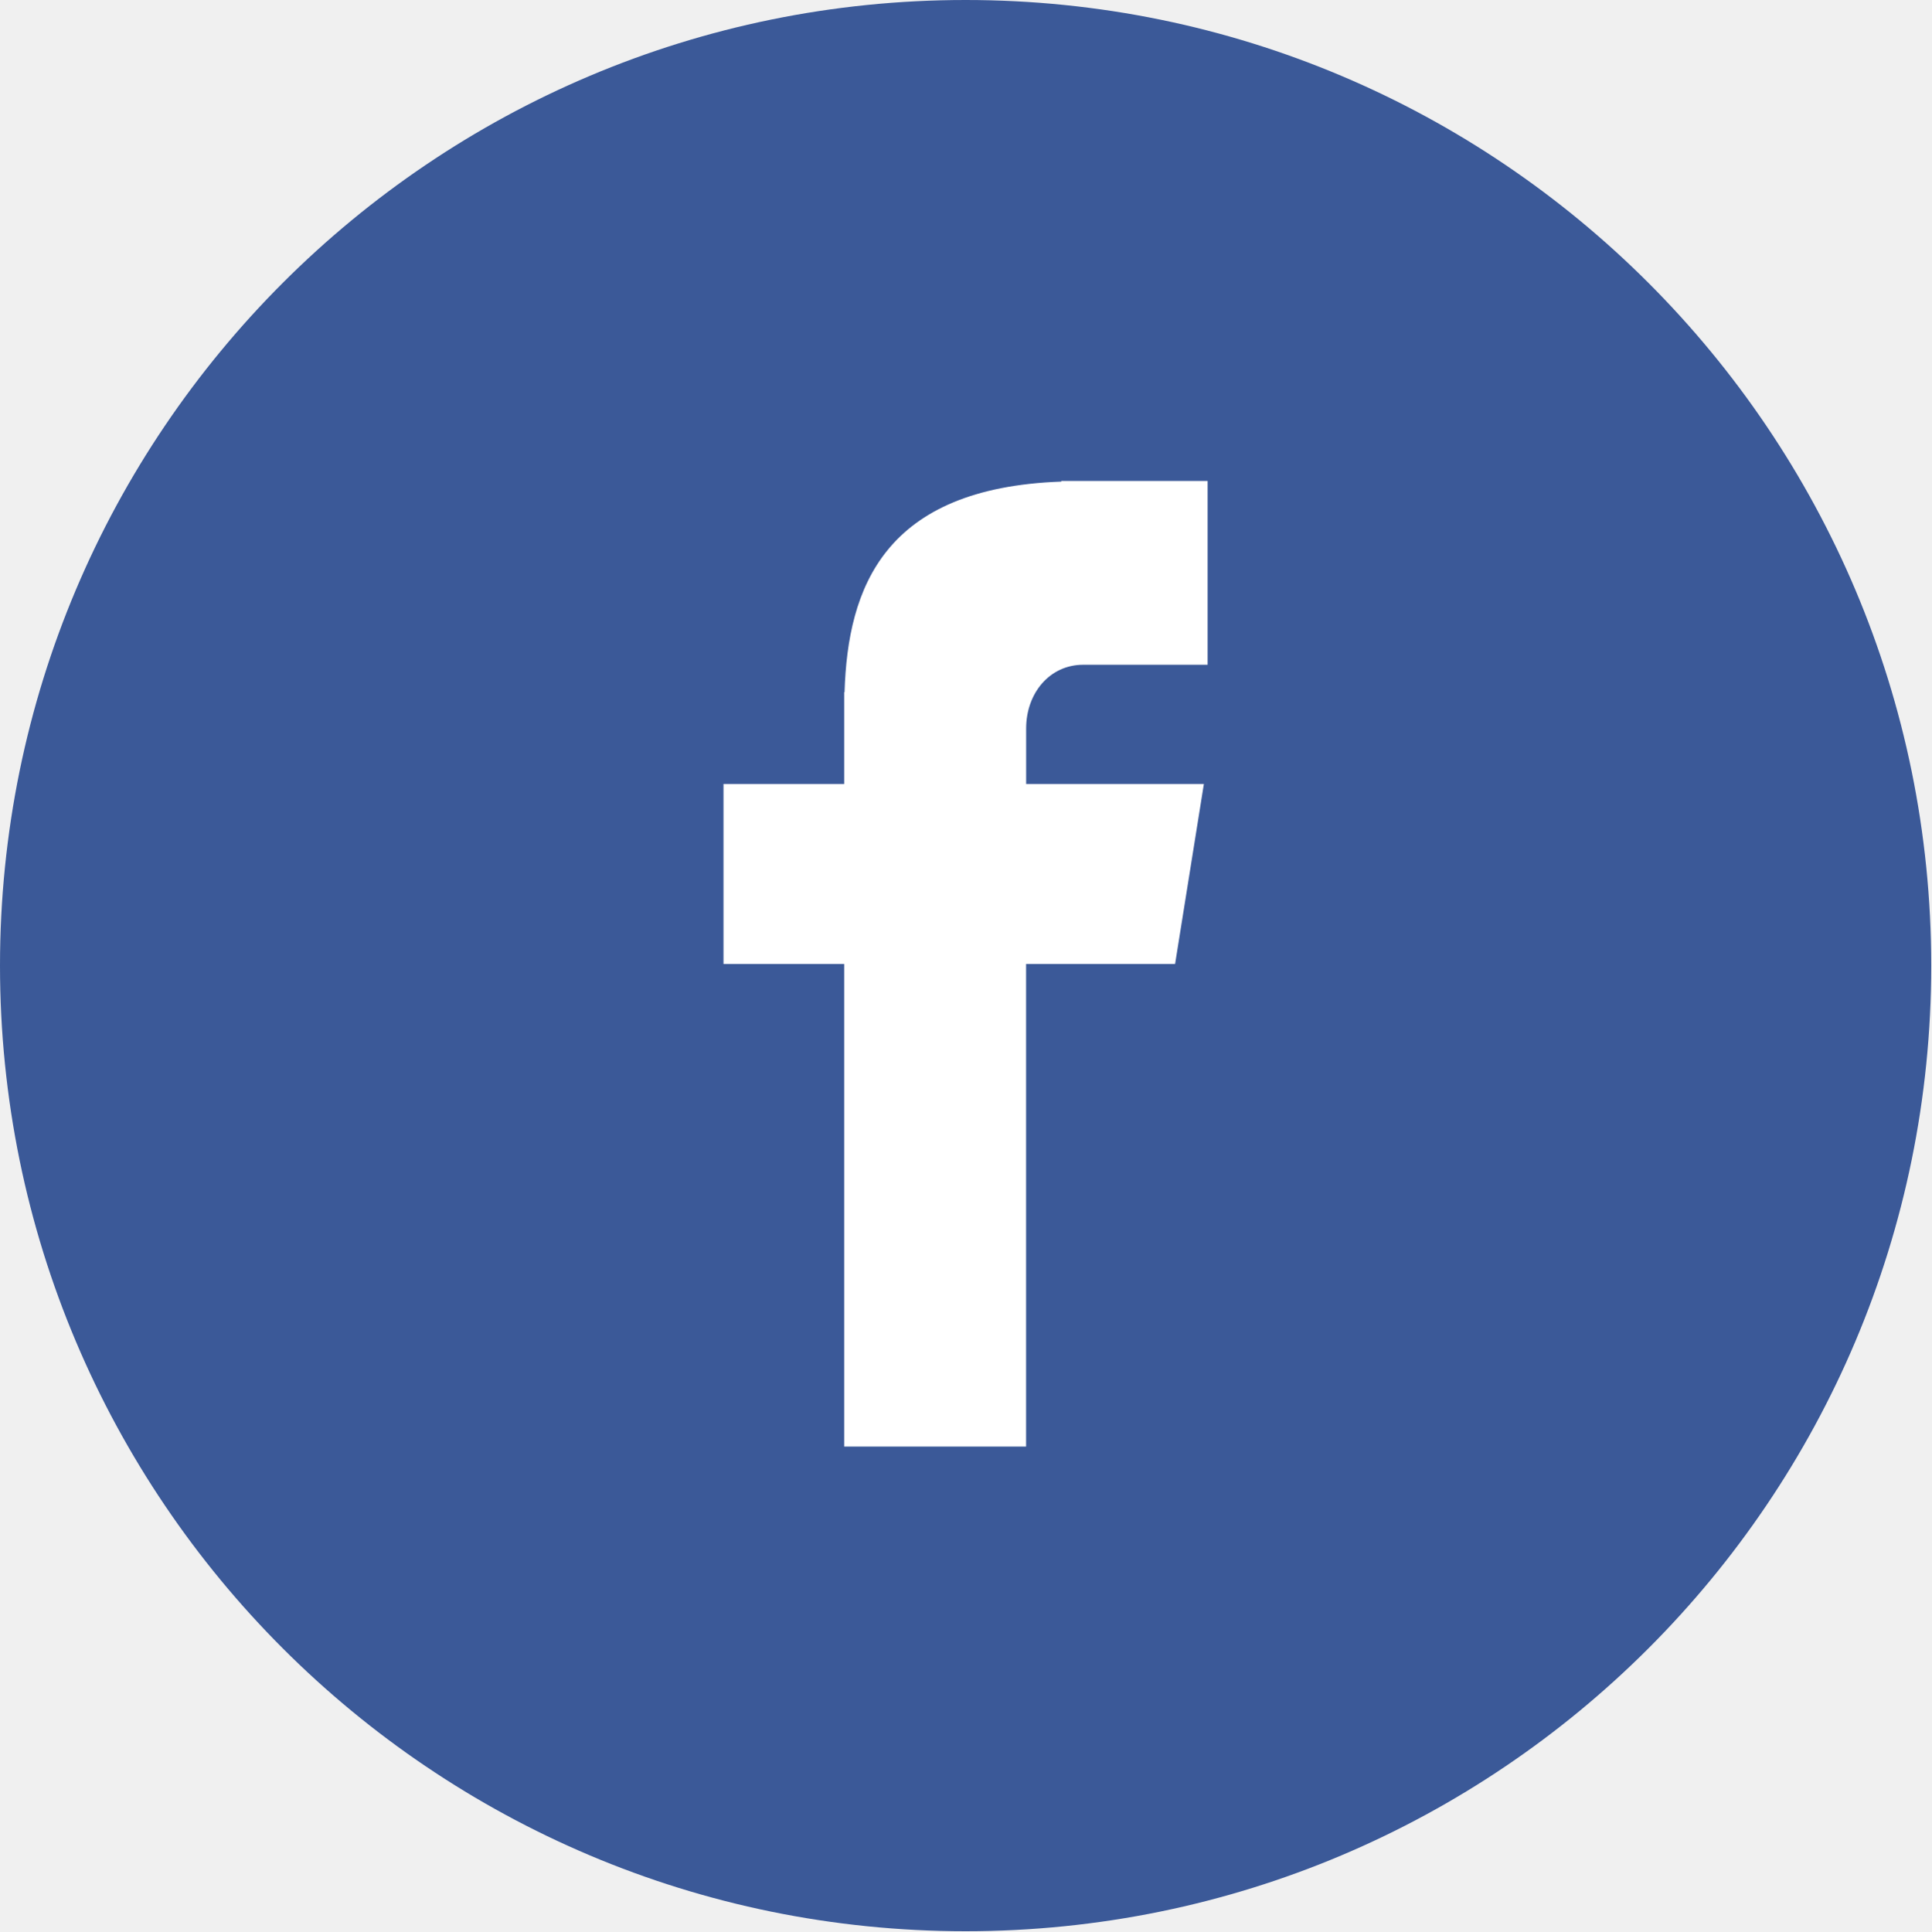
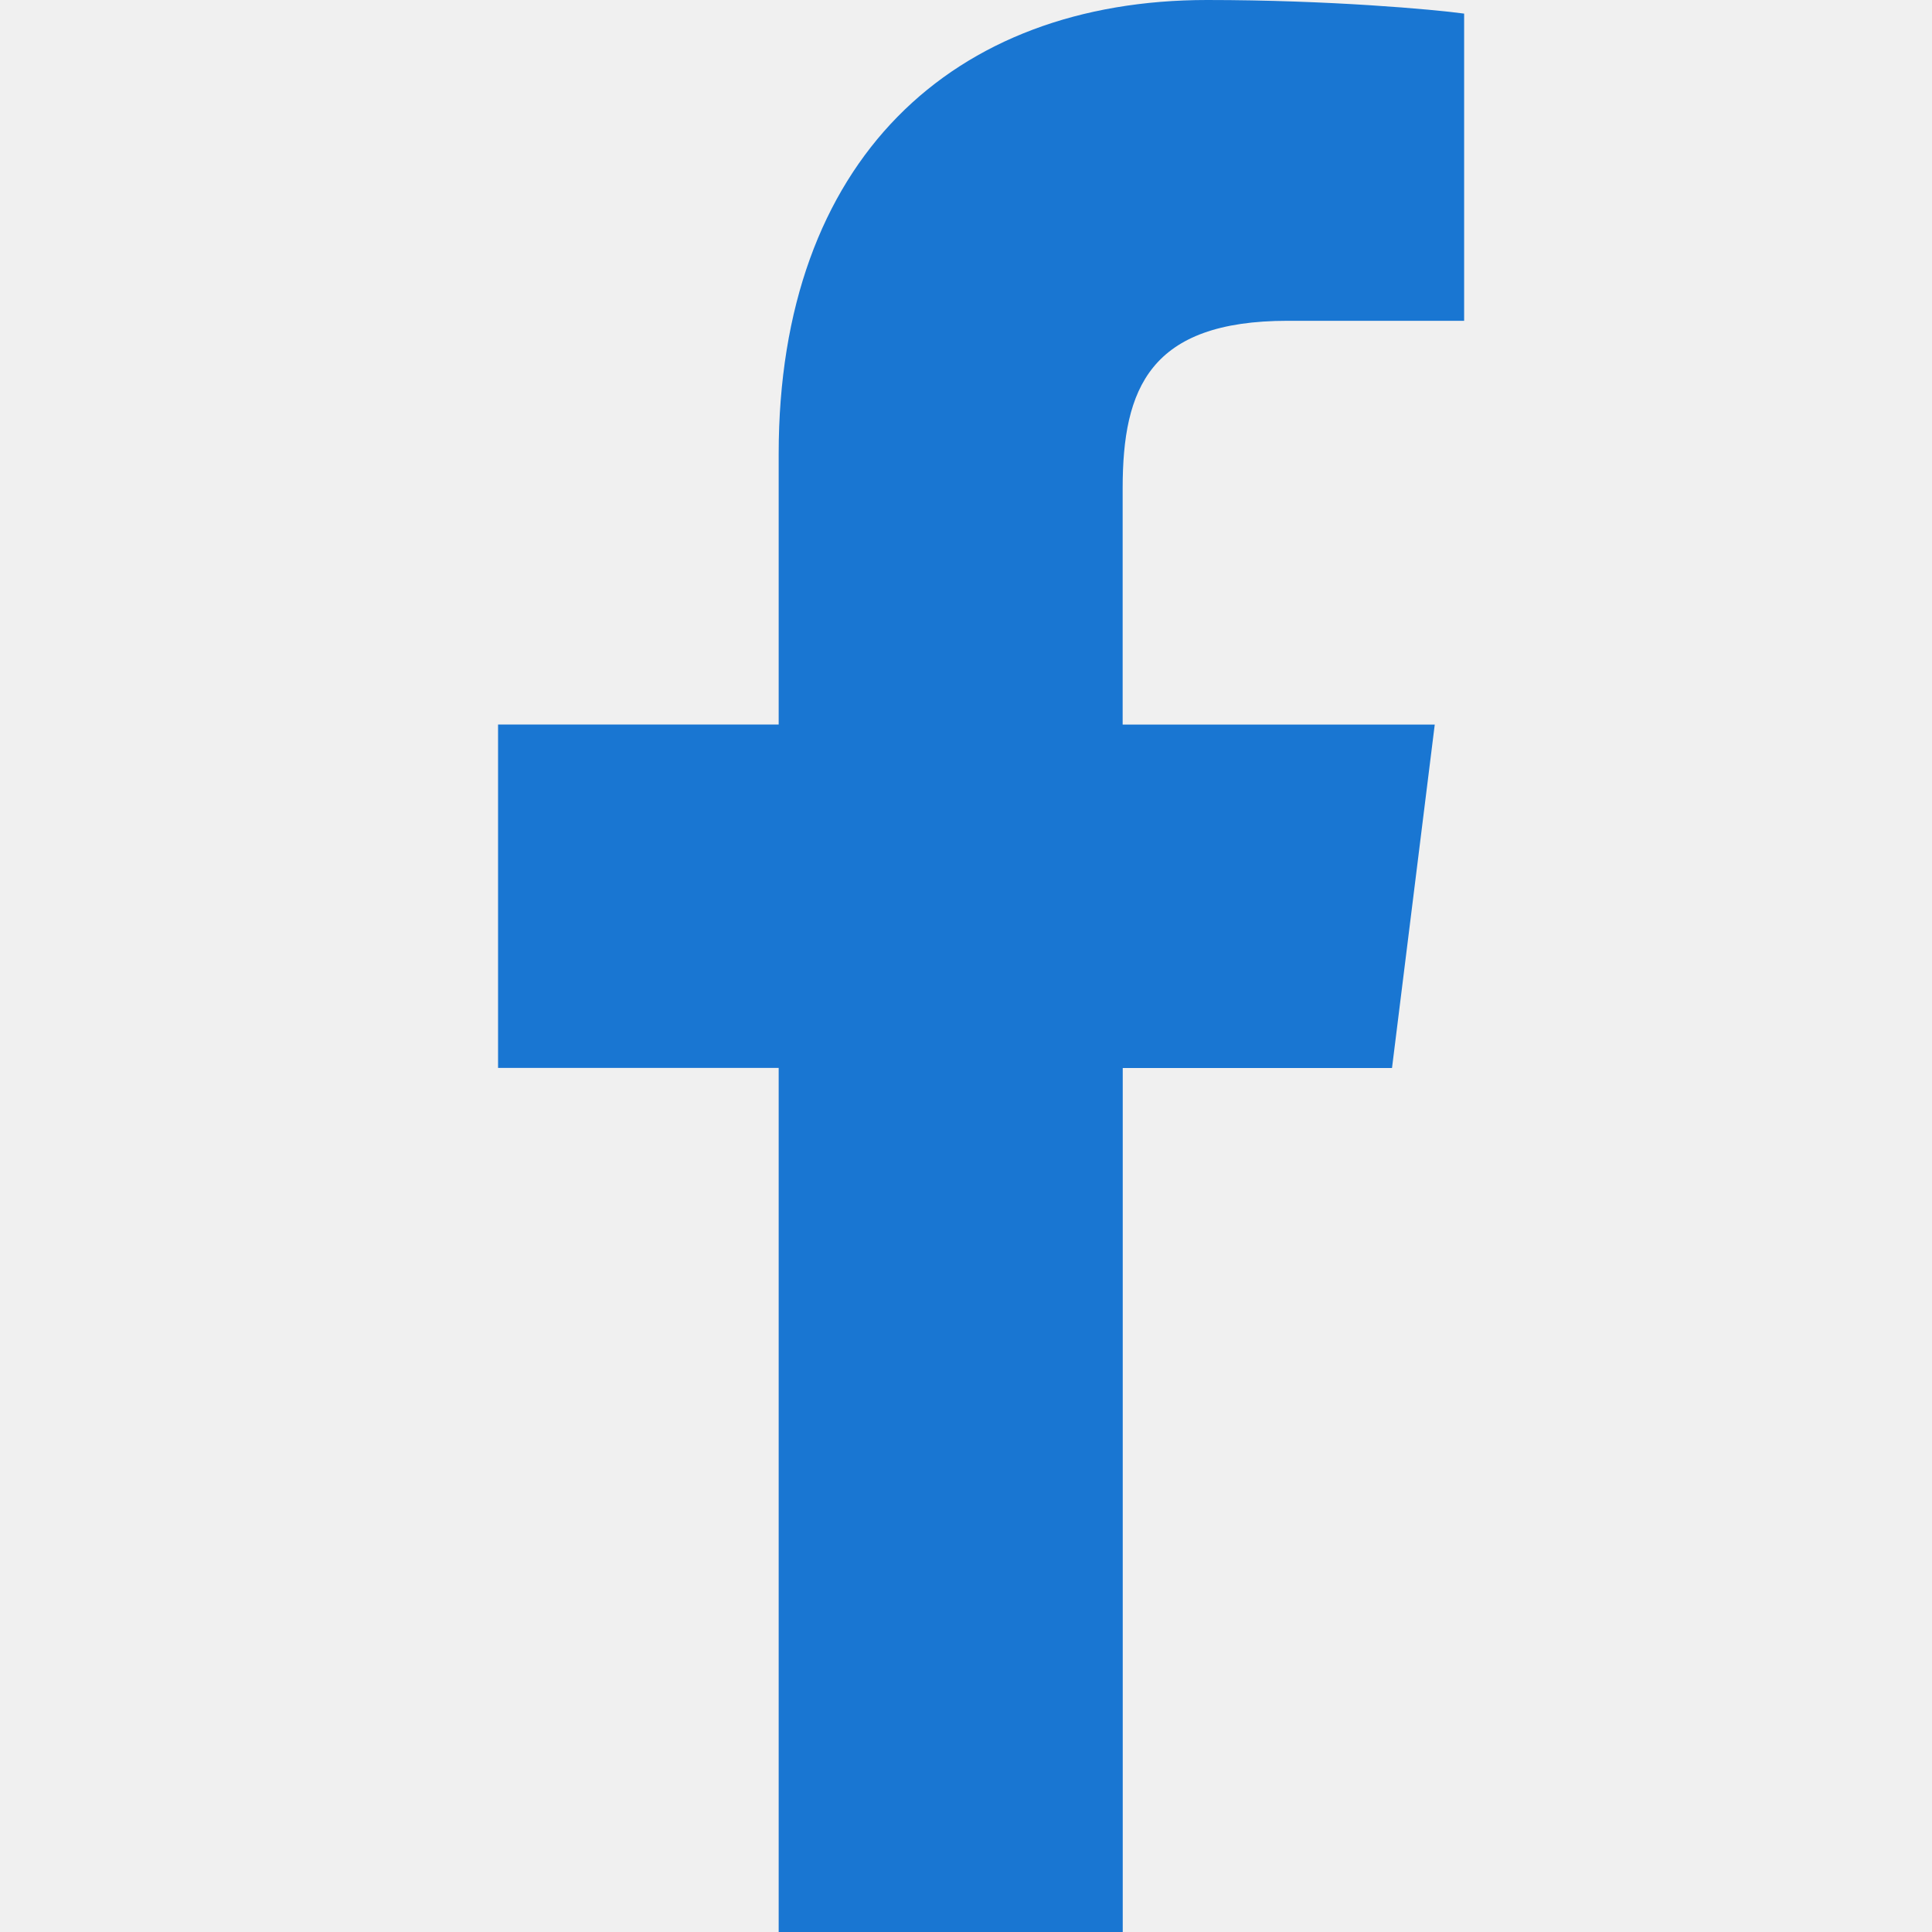
- <svg xmlns="http://www.w3.org/2000/svg" version="1.1" id="Layer_1" x="0px" y="0px" viewBox="0 0 291.319 291.319" style="enable-background:new 0 0 291.319 291.319;" xml:space="preserve">
-   <g>
-     <path style="fill:#3B5998;" d="M145.659,0c80.45,0,145.66,65.219,145.66,145.66c0,80.45-65.21,145.659-145.66,145.659   S0,226.109,0,145.66C0,65.219,65.21,0,145.659,0z" />
-     <path style="fill:#FFFFFF;" d="M163.394,100.277h18.772v-27.73h-22.067v0.1c-26.738,0.947-32.218,15.977-32.701,31.763h-0.055   v13.847h-18.207v27.156h18.207v72.793h27.439v-72.793h22.477l4.342-27.156h-26.81v-8.366   C154.791,104.556,158.341,100.277,163.394,100.277z" />
-   </g>
-   <g>
- </g>
-   <g>
- </g>
-   <g>
- </g>
-   <g>
- </g>
-   <g>
- </g>
-   <g>
- </g>
-   <g>
- </g>
-   <g>
- </g>
-   <g>
- </g>
-   <g>
- </g>
-   <g>
- </g>
-   <g>
- </g>
-   <g>
- </g>
-   <g>
- </g>
-   <g>
- </g>
+ <svg xmlns="http://www.w3.org/2000/svg" id="Bold" fill="#1976D2" enable-background="new 0 0 24 24" height="512" viewBox="0 0 24 24" width="512">
+   <path d="m15.997 3.985h2.191v-3.816c-.378-.052-1.678-.169-3.192-.169-3.159 0-5.323 1.987-5.323 5.639v3.361h-3.486v4.266h3.486v10.734h4.274v-10.733h3.345l.531-4.266h-3.877v-2.939c.001-1.233.333-2.077 2.051-2.077z" />
</svg>
